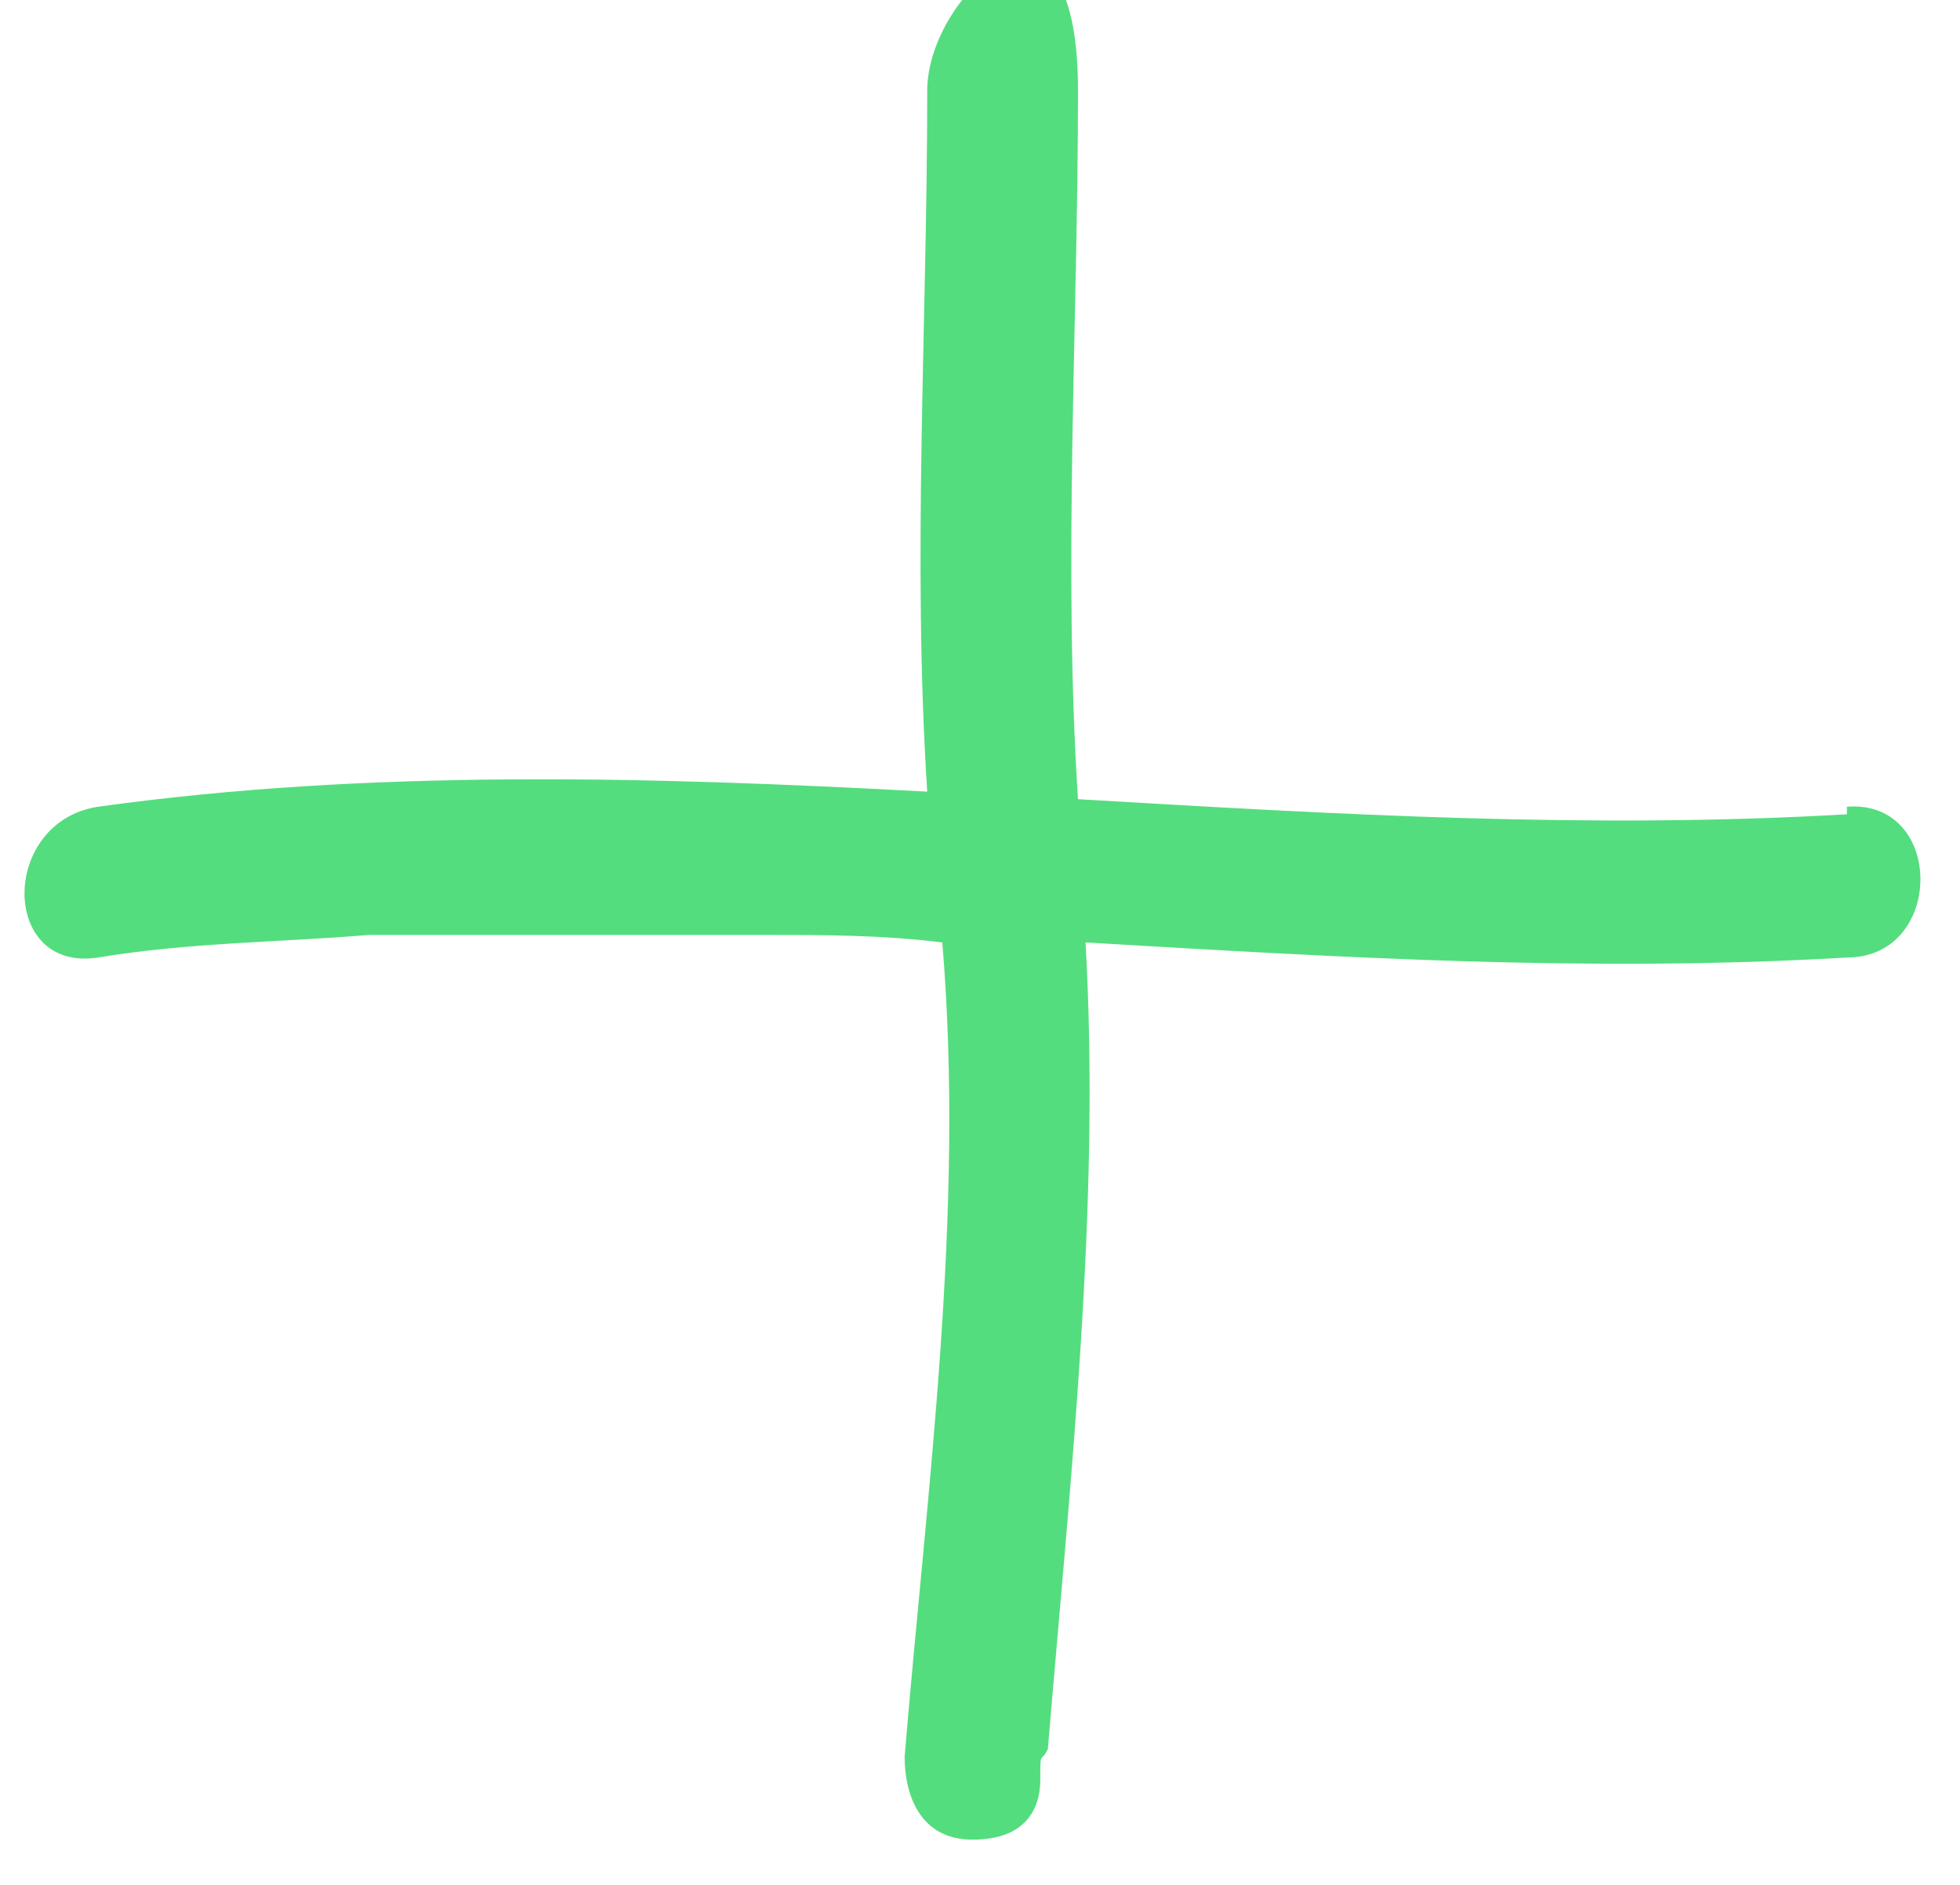
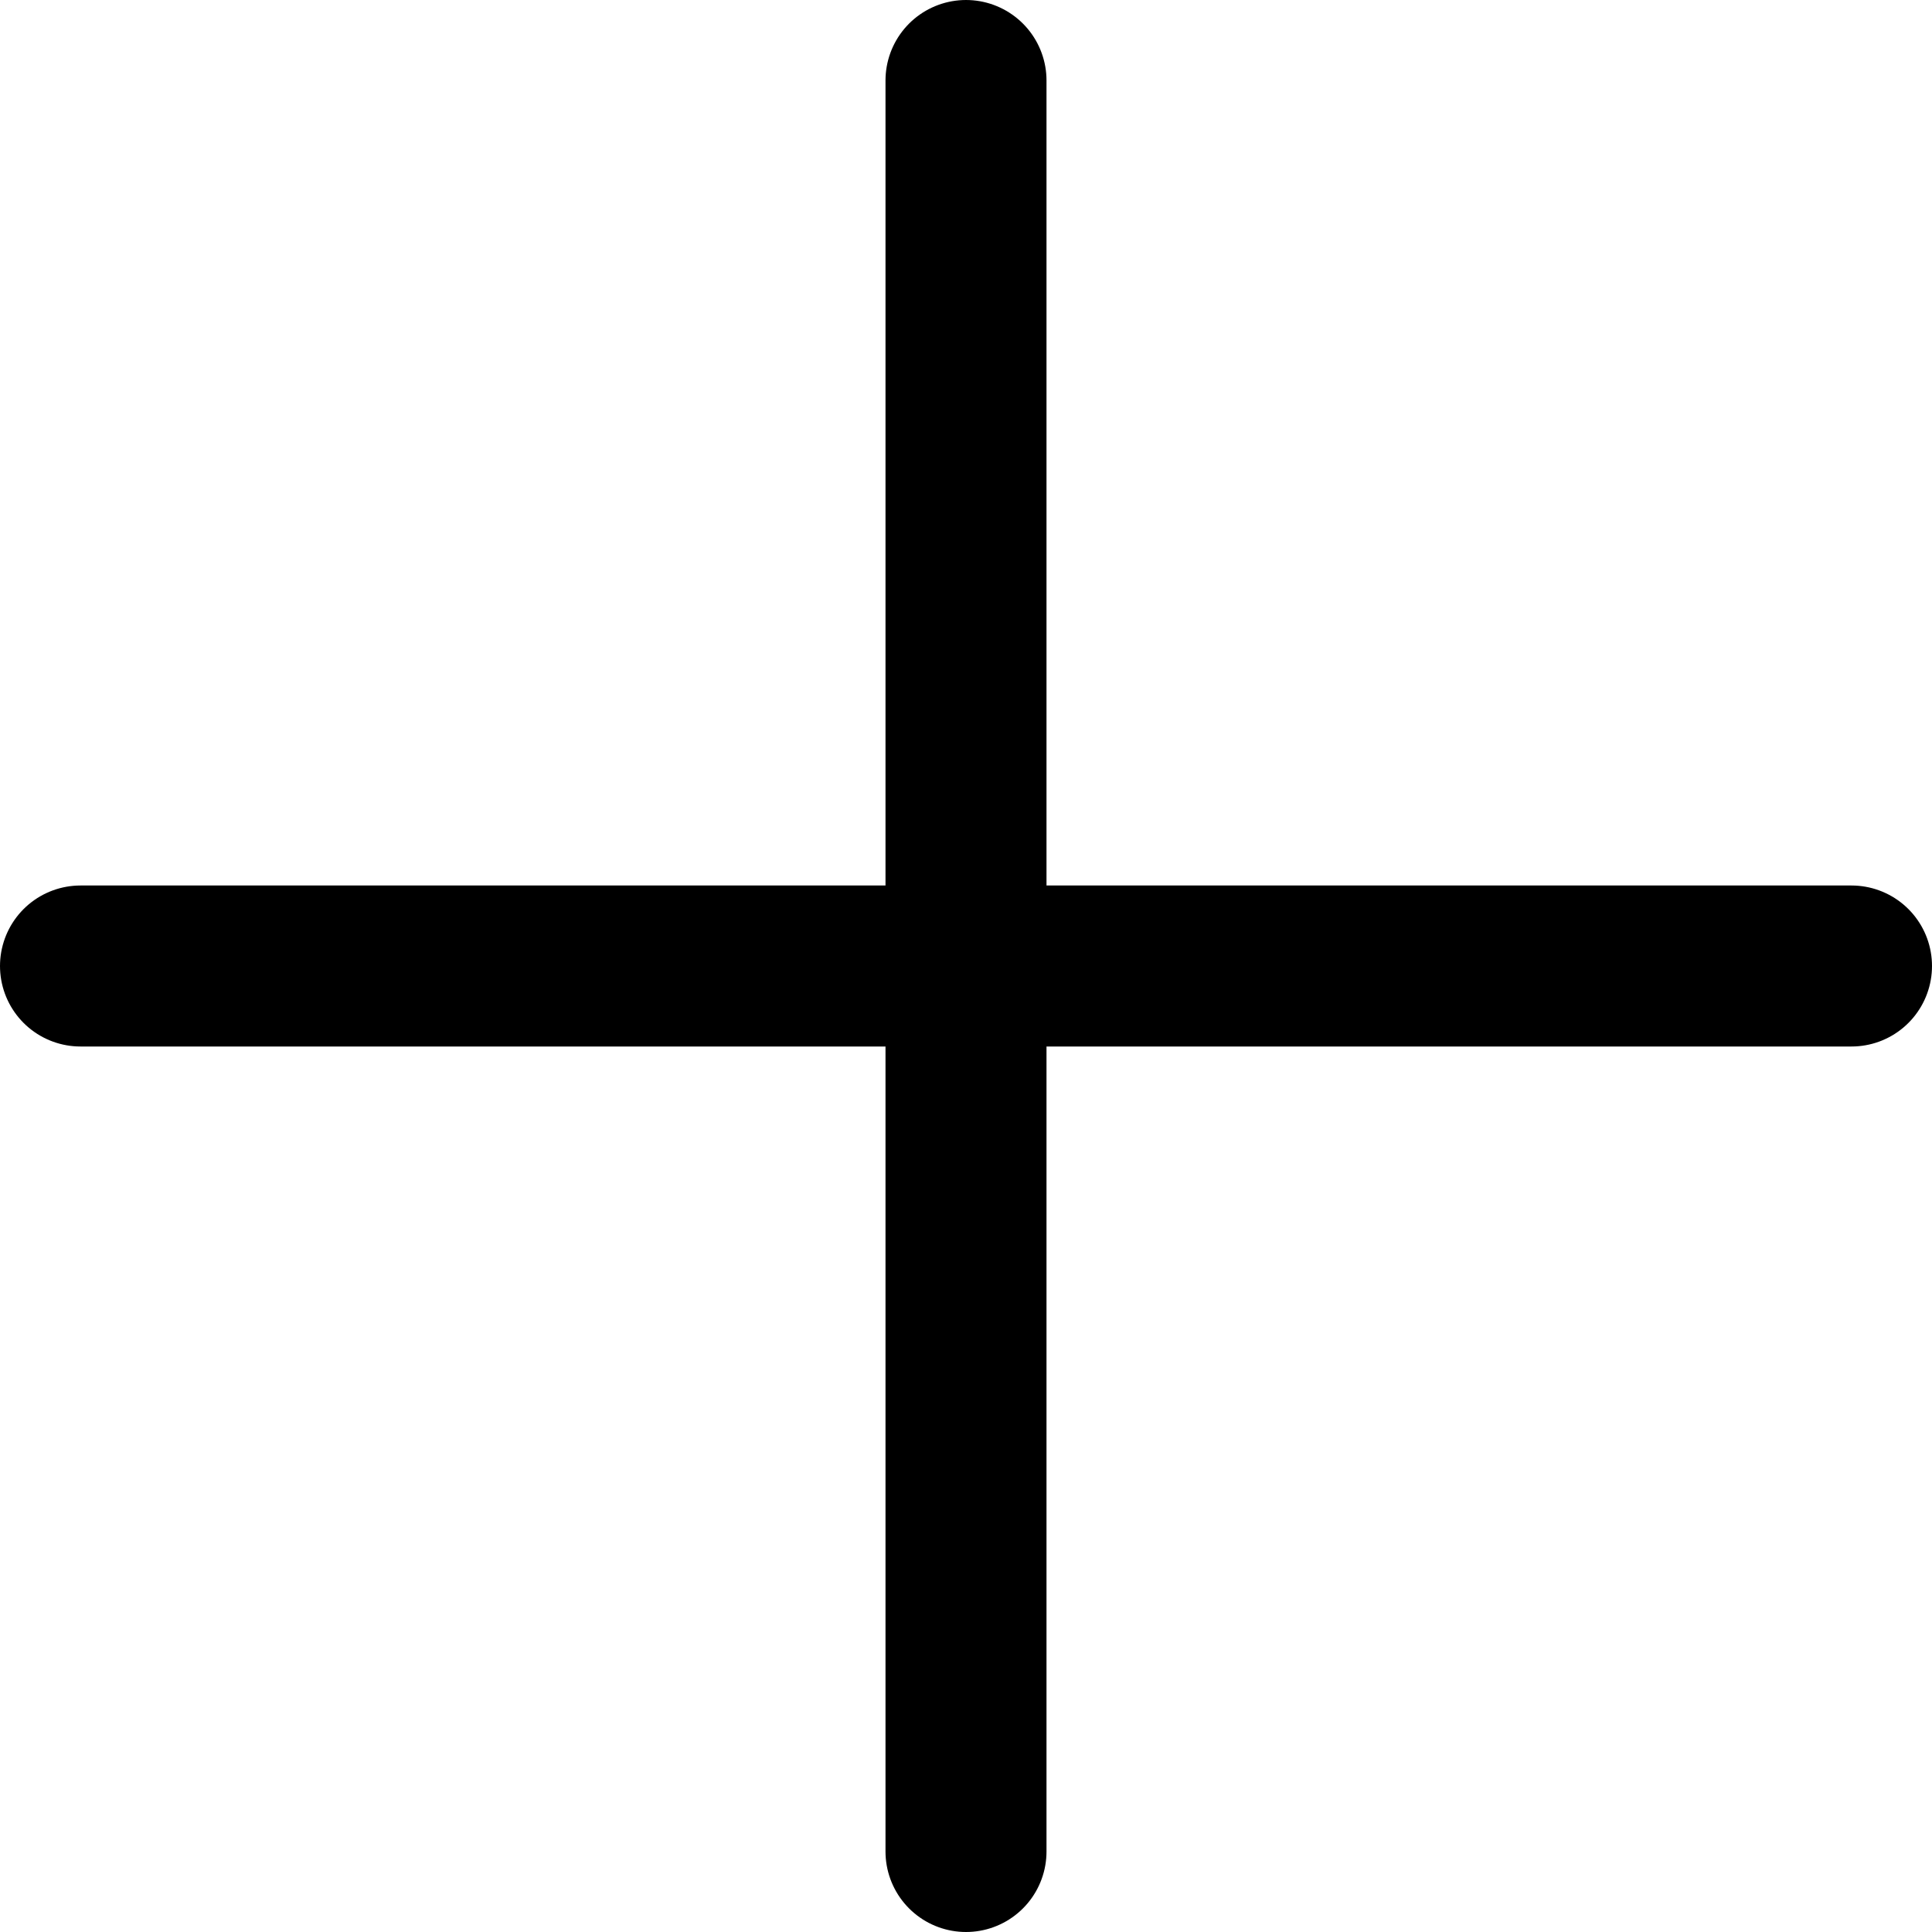
- <svg xmlns="http://www.w3.org/2000/svg" id="Layer_1" version="1.1" viewBox="0 0 26 25">
+ <svg xmlns="http://www.w3.org/2000/svg" id="Layer_1" version="1.1" viewBox="0 0 24 24">
  <defs>
    <style>
      .st0 {
-         fill: #54dd7e;
+         fill: none;
+         stroke: #000;
+         stroke-linecap: round;
+         stroke-linejoin: round;
+         stroke-width: 2px;
      }
    </style>
  </defs>
-   <path class="st0" d="M24.5,10.8c-3.4.2-6.8,0-10.2-.2-.2-3.1,0-6.3,0-9.4s-2-1.3-2,0c0,3.1-.2,6.2,0,9.3-3.7-.2-7.4-.3-11,.2C0,10.9,0,12.9,1.3,12.7c1.2-.2,2.4-.2,3.6-.3h5.2c.8,0,1.6,0,2.4.1.3,3.6-.2,7.2-.5,10.8h0c0,.5.2,1.1.9,1.1s.9-.4.9-.8,0-.2.1-.4c.3-3.6.7-7.2.5-10.7,3.4.2,6.7.4,10.1.2,1.3,0,1.3-2.1,0-2h0Z" />
+   <line class="st0" x1="12" y1="1" x2="12" y2="23" />
+   <line class="st0" x1="1" y1="12" x2="23" y2="12" />
</svg>
